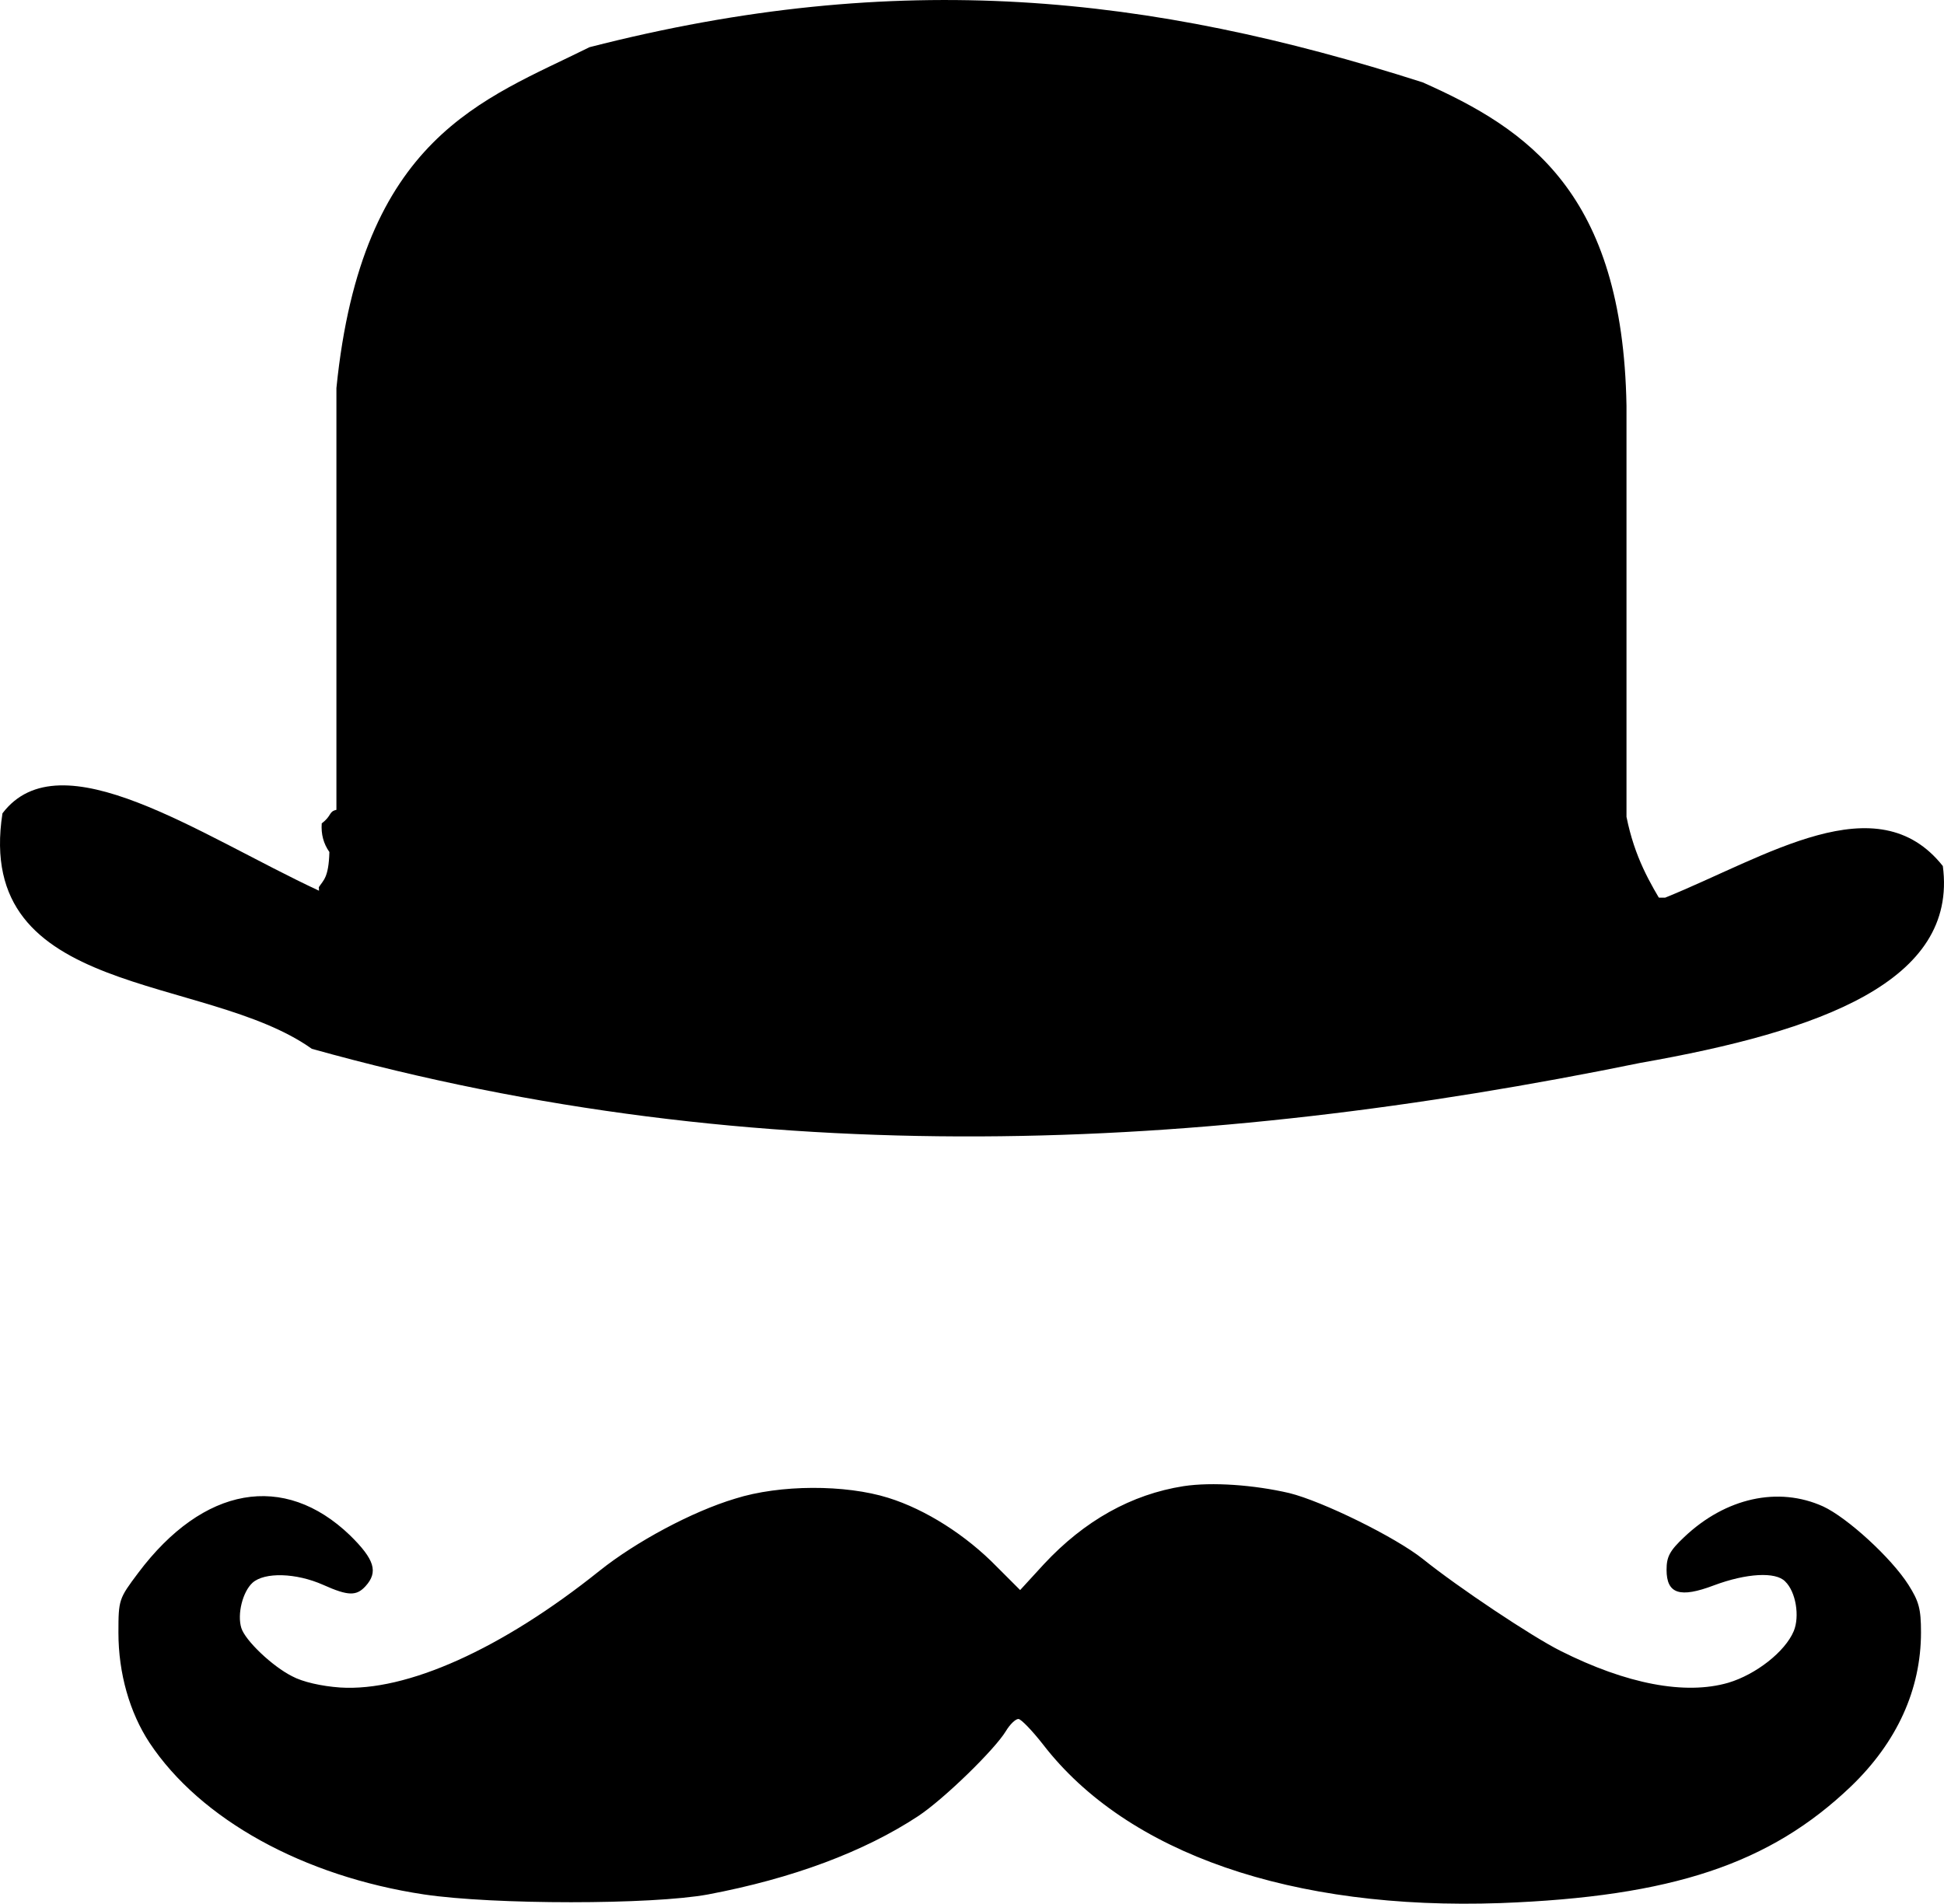
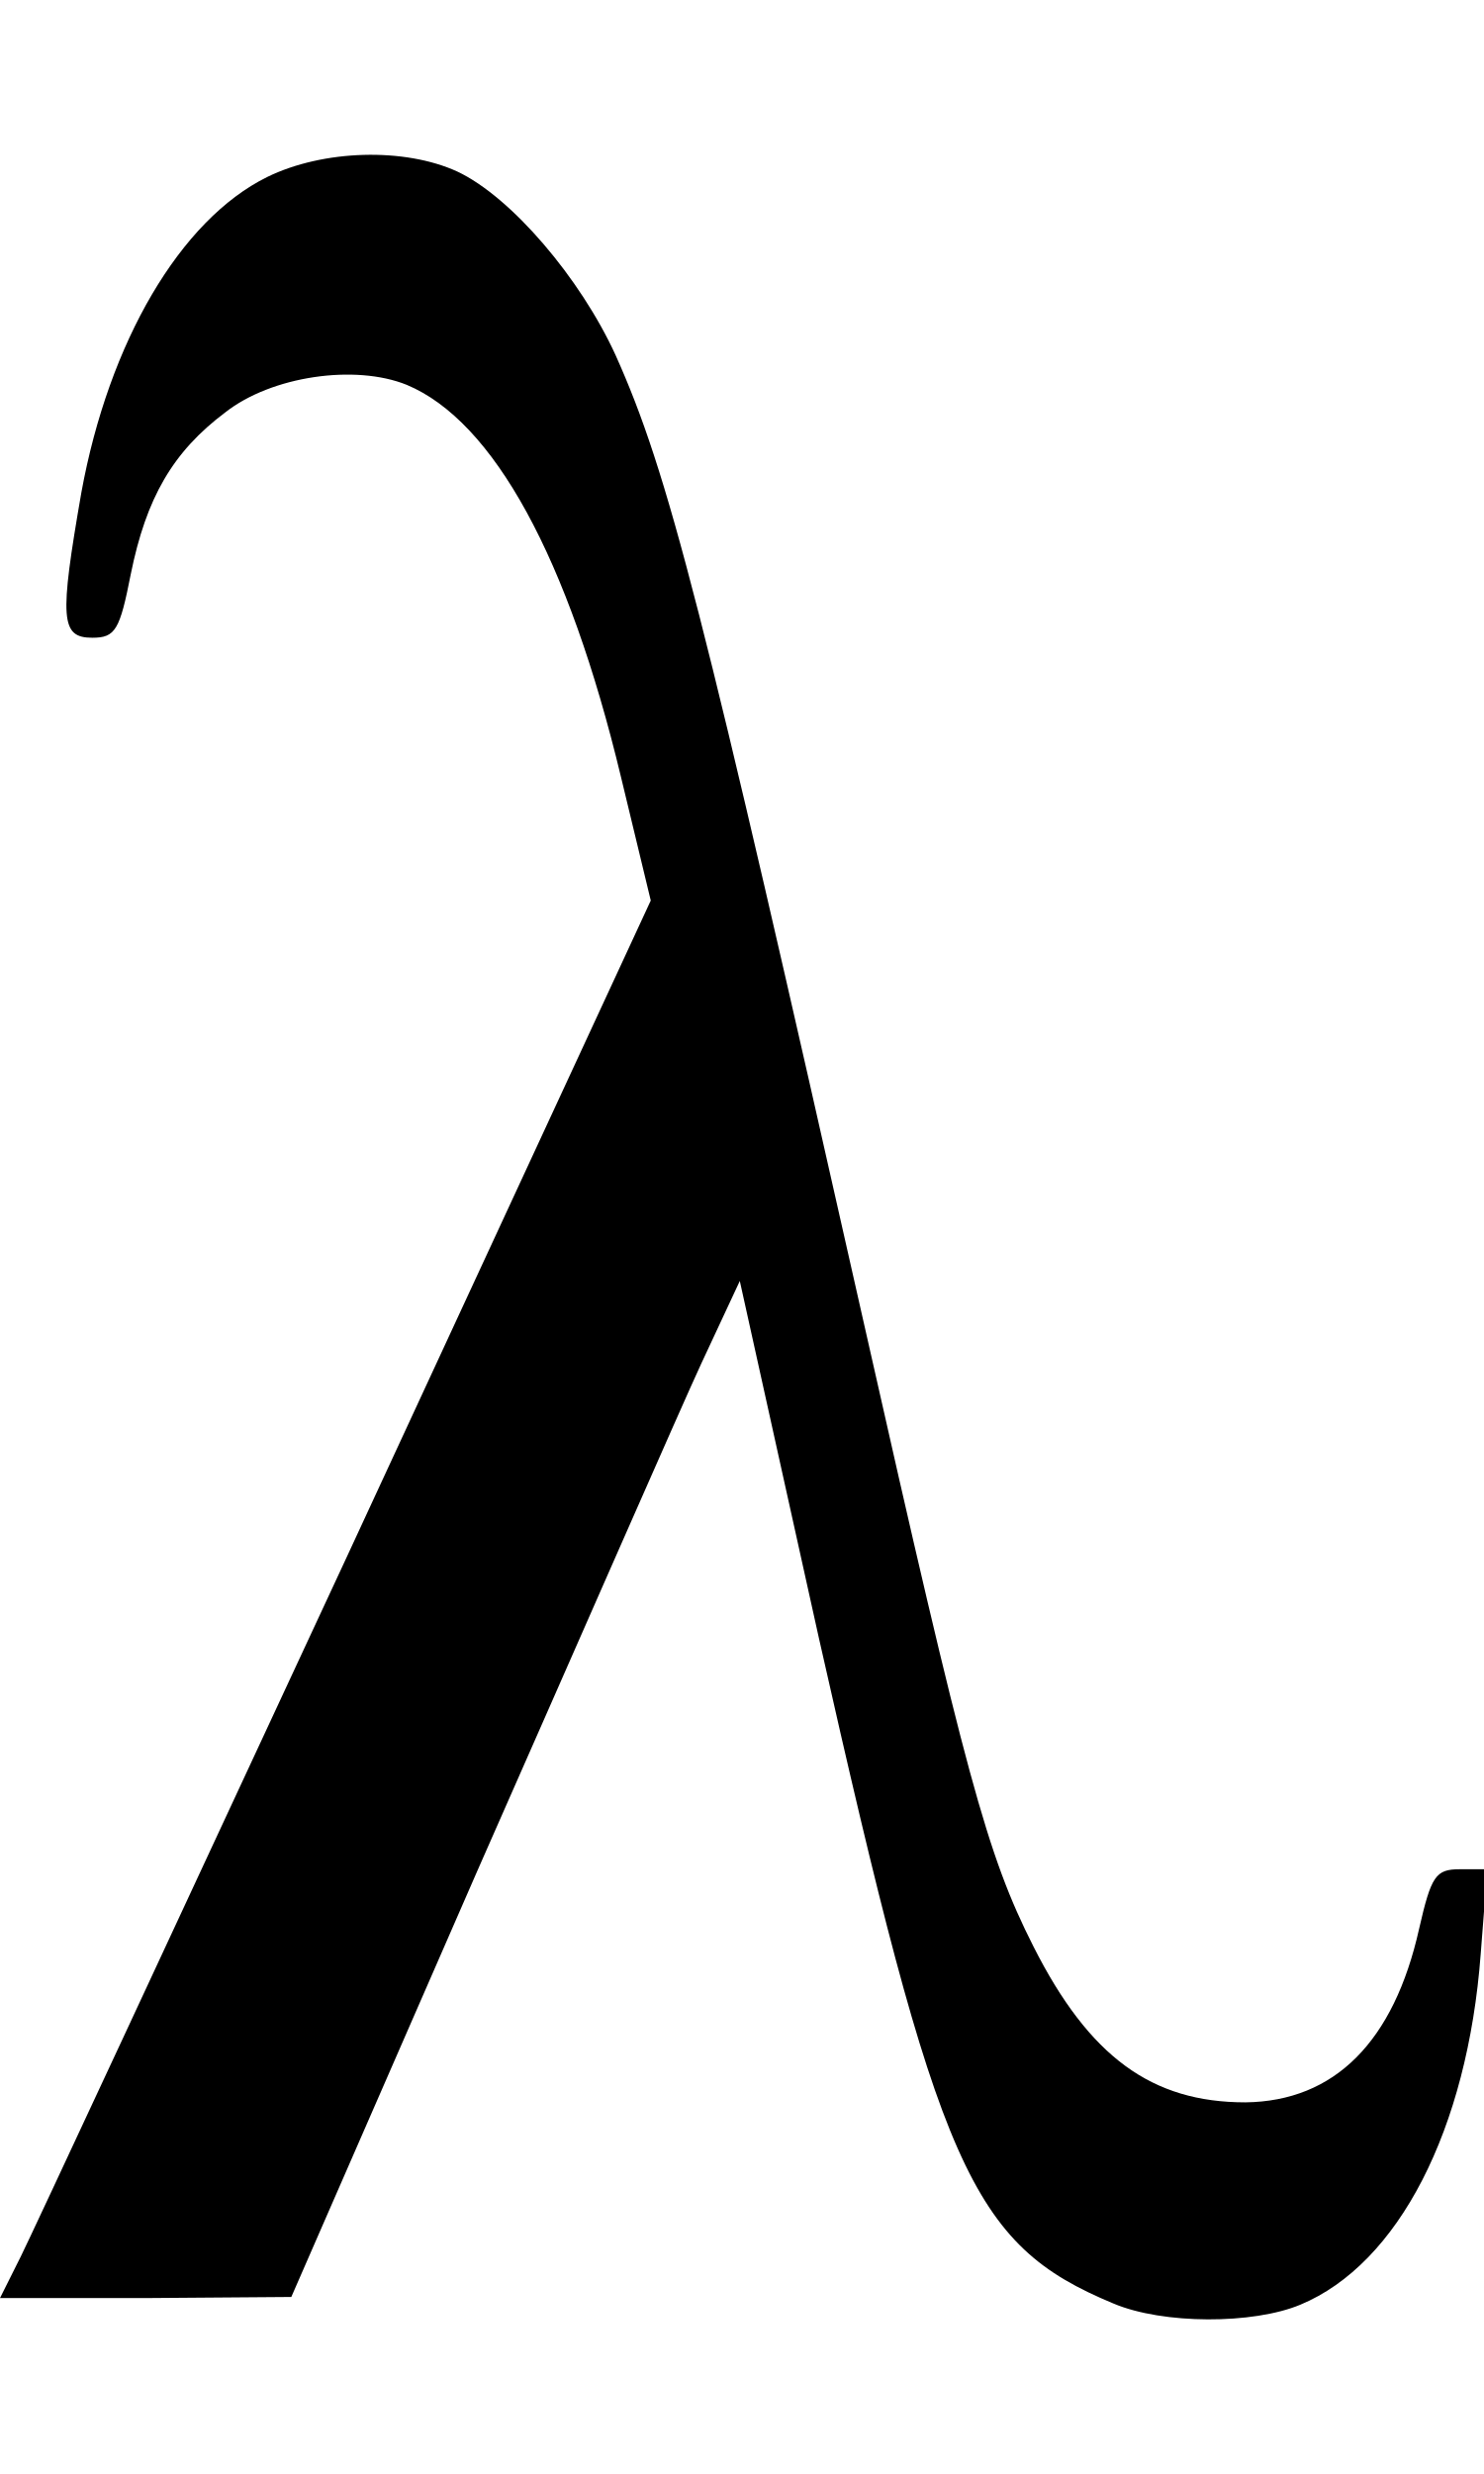
- <svg xmlns="http://www.w3.org/2000/svg" width="563.5" height="551.92" version="1.0" viewBox="0 0 450.798 441.534">
-   <g transform="matrix(.1 0 0 -.1 5.4631 492.69)">
-     <path d="m2690 1480c-121-19-230-80-324-181l-55-60-54 54c-71 73-165 133-252 160-99 31-251 31-355-2-100-30-230-100-314-167-227-182-448-281-602-271-43 3-87 13-111 26-46 23-109 83-118 112-10 32 3 84 26 105 28 25 101 23 164-5 58-26 77-26 98-3 30 33 21 62-36 118-153 147-340 114-491-87-45-60-46-62-46-139 0-94 26-185 72-255 118-178 357-310 637-352 161-24 528-24 658 0 196 37 362 99 488 182 60 40 177 154 203 197 9 15 22 28 29 28 6 0 32-27 57-59 195-253 578-385 1061-368 398 15 625 91 813 271 106 102 162 224 162 357 0 55-5 72-29 110-40 63-142 156-198 182-104 47-226 20-322-71-34-32-41-46-41-76 0-56 31-66 110-36 75 28 143 32 165 9 25-24 34-81 20-115-20-48-88-101-152-120-100-29-236-3-389 74-66 33-237 147-319 213-64 51-233 134-310 153-82 19-179 26-245 16z" />
+ <svg xmlns="http://www.w3.org/2000/svg" version="1.0" width="135pt" height="225pt" viewBox="0 0 135 225" preserveAspectRatio="xMidYMid meet">
+   <g transform="translate(0,225) scale(0.1,-0.1)" fill="#000000" stroke="none">
+     <path d="M243 2089 c-79 -39 -144 -150 -169 -287 -20 -115 -19 -132 10 -132 21 0 25 7 35 58 14 69 38 111 86 147 42 33 118 44 165 25 79 -33 147 -157 195 -357 l27 -112 -277 -598 c-153 -329 -286 -615 -296 -635 l-19 -38 132 0 133 1 169 387 c94 213 185 421 204 462 l35 75 72 -325 c109 -484 138 -551 268 -605 45 -19 127 -19 170 -1 89 37 152 159 164 319 l6 77 -25 0 c-22 0 -26 -6 -37 -54 -23 -103 -77 -157 -158 -158 -85 0 -142 41 -193 142 -42 83 -61 153 -154 566 -147 653 -178 774 -226 881 -32 70 -95 144 -144 167 -48 22 -122 20 -173 -5z" />
  </g>
-   <path d="m377.17 189.46v-95.371c-0.864-49.372-22.865-64.156-47.278-74.993-63.309-20.262-121.31-26.601-193.19-8.151-24.532 12.215-52.817 20.646-58.69 79.068v97.817c-1.852 0.418-1.006 1.343-3.404 3.127-0.186 2.529 0.425 4.74 1.774 6.655-0.162 5.984-1.411 6.533-2.445 8.151l0.815 17.933c79.863 19.438 169.38 31.726 307.31 8.151l4.076-21.194c-3.53-5.862-7.057-11.73-8.966-21.194z" />
-   <path d="m73.935 206.57c-27.697-12.927-59.946-35.609-73.362-17.933-6.695 43.072 47.067 37.022 71.732 54.614 103.92 29.032 206.37 24.068 308.12 3.261 41.756-7.335 73.648-18.898 70.102-45.648-15.26-19.272-40.912-2.176-64.396 7.336l-312.2-1.63z" />
</svg>
